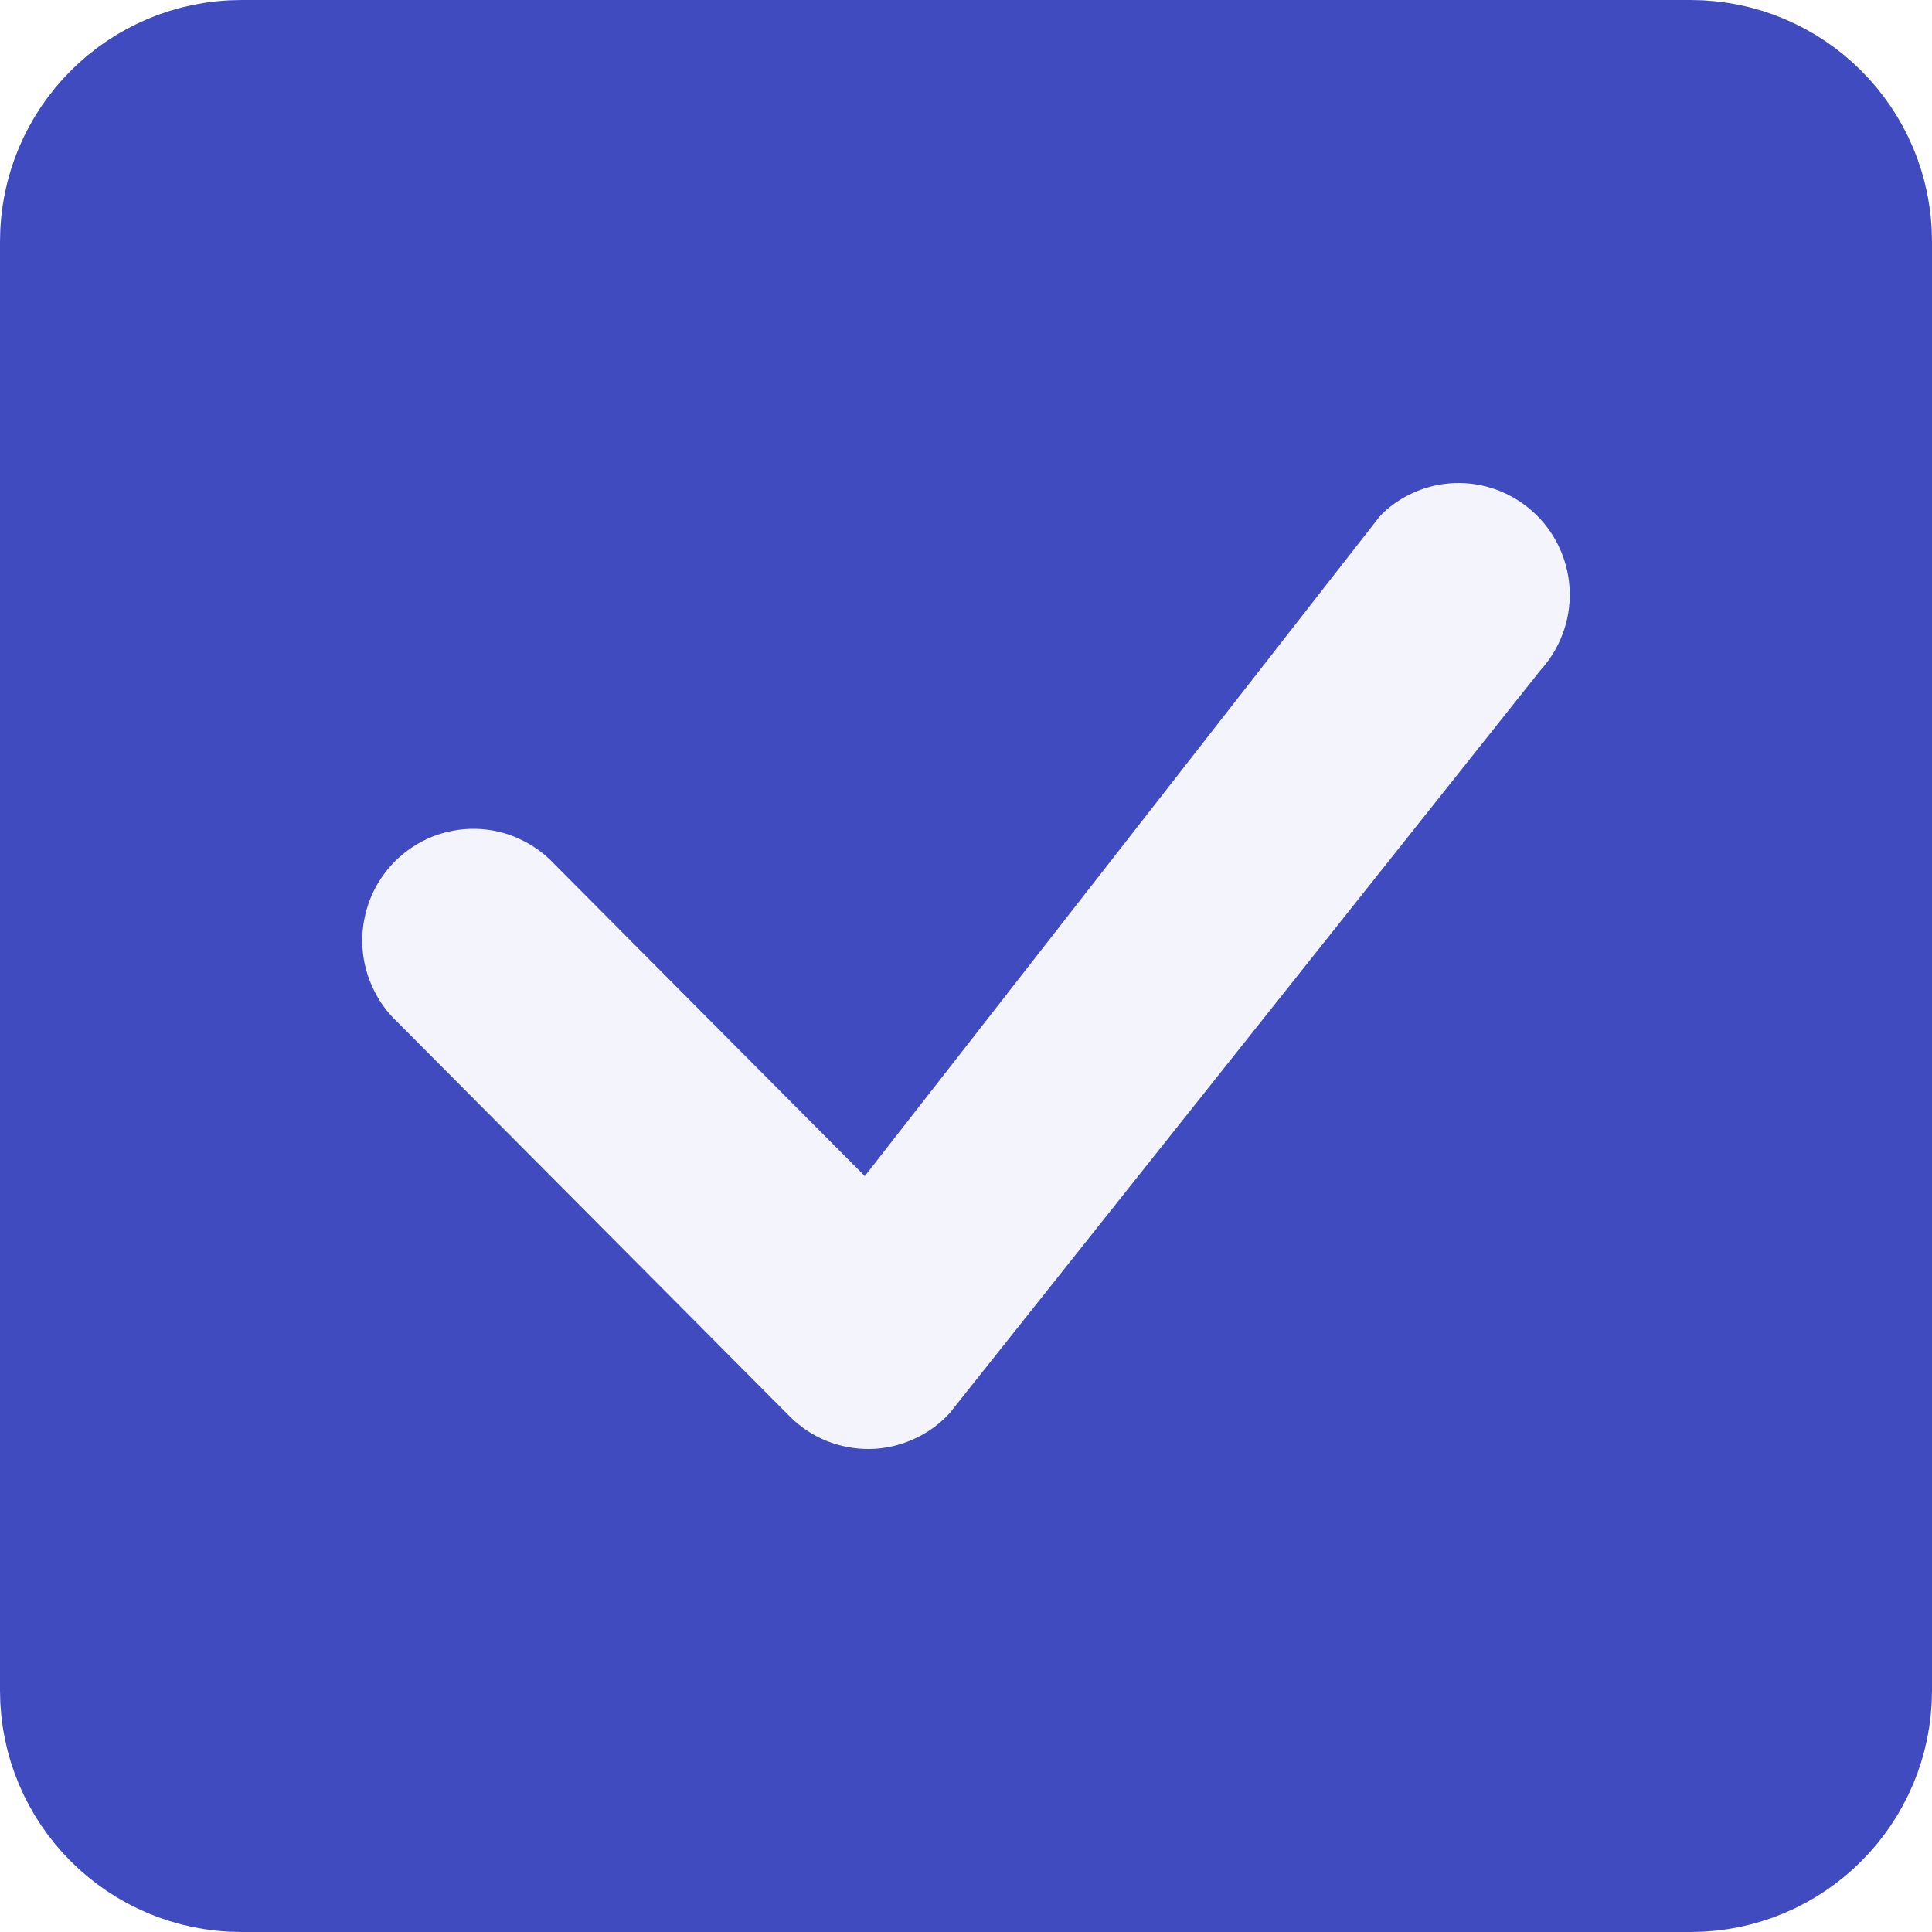
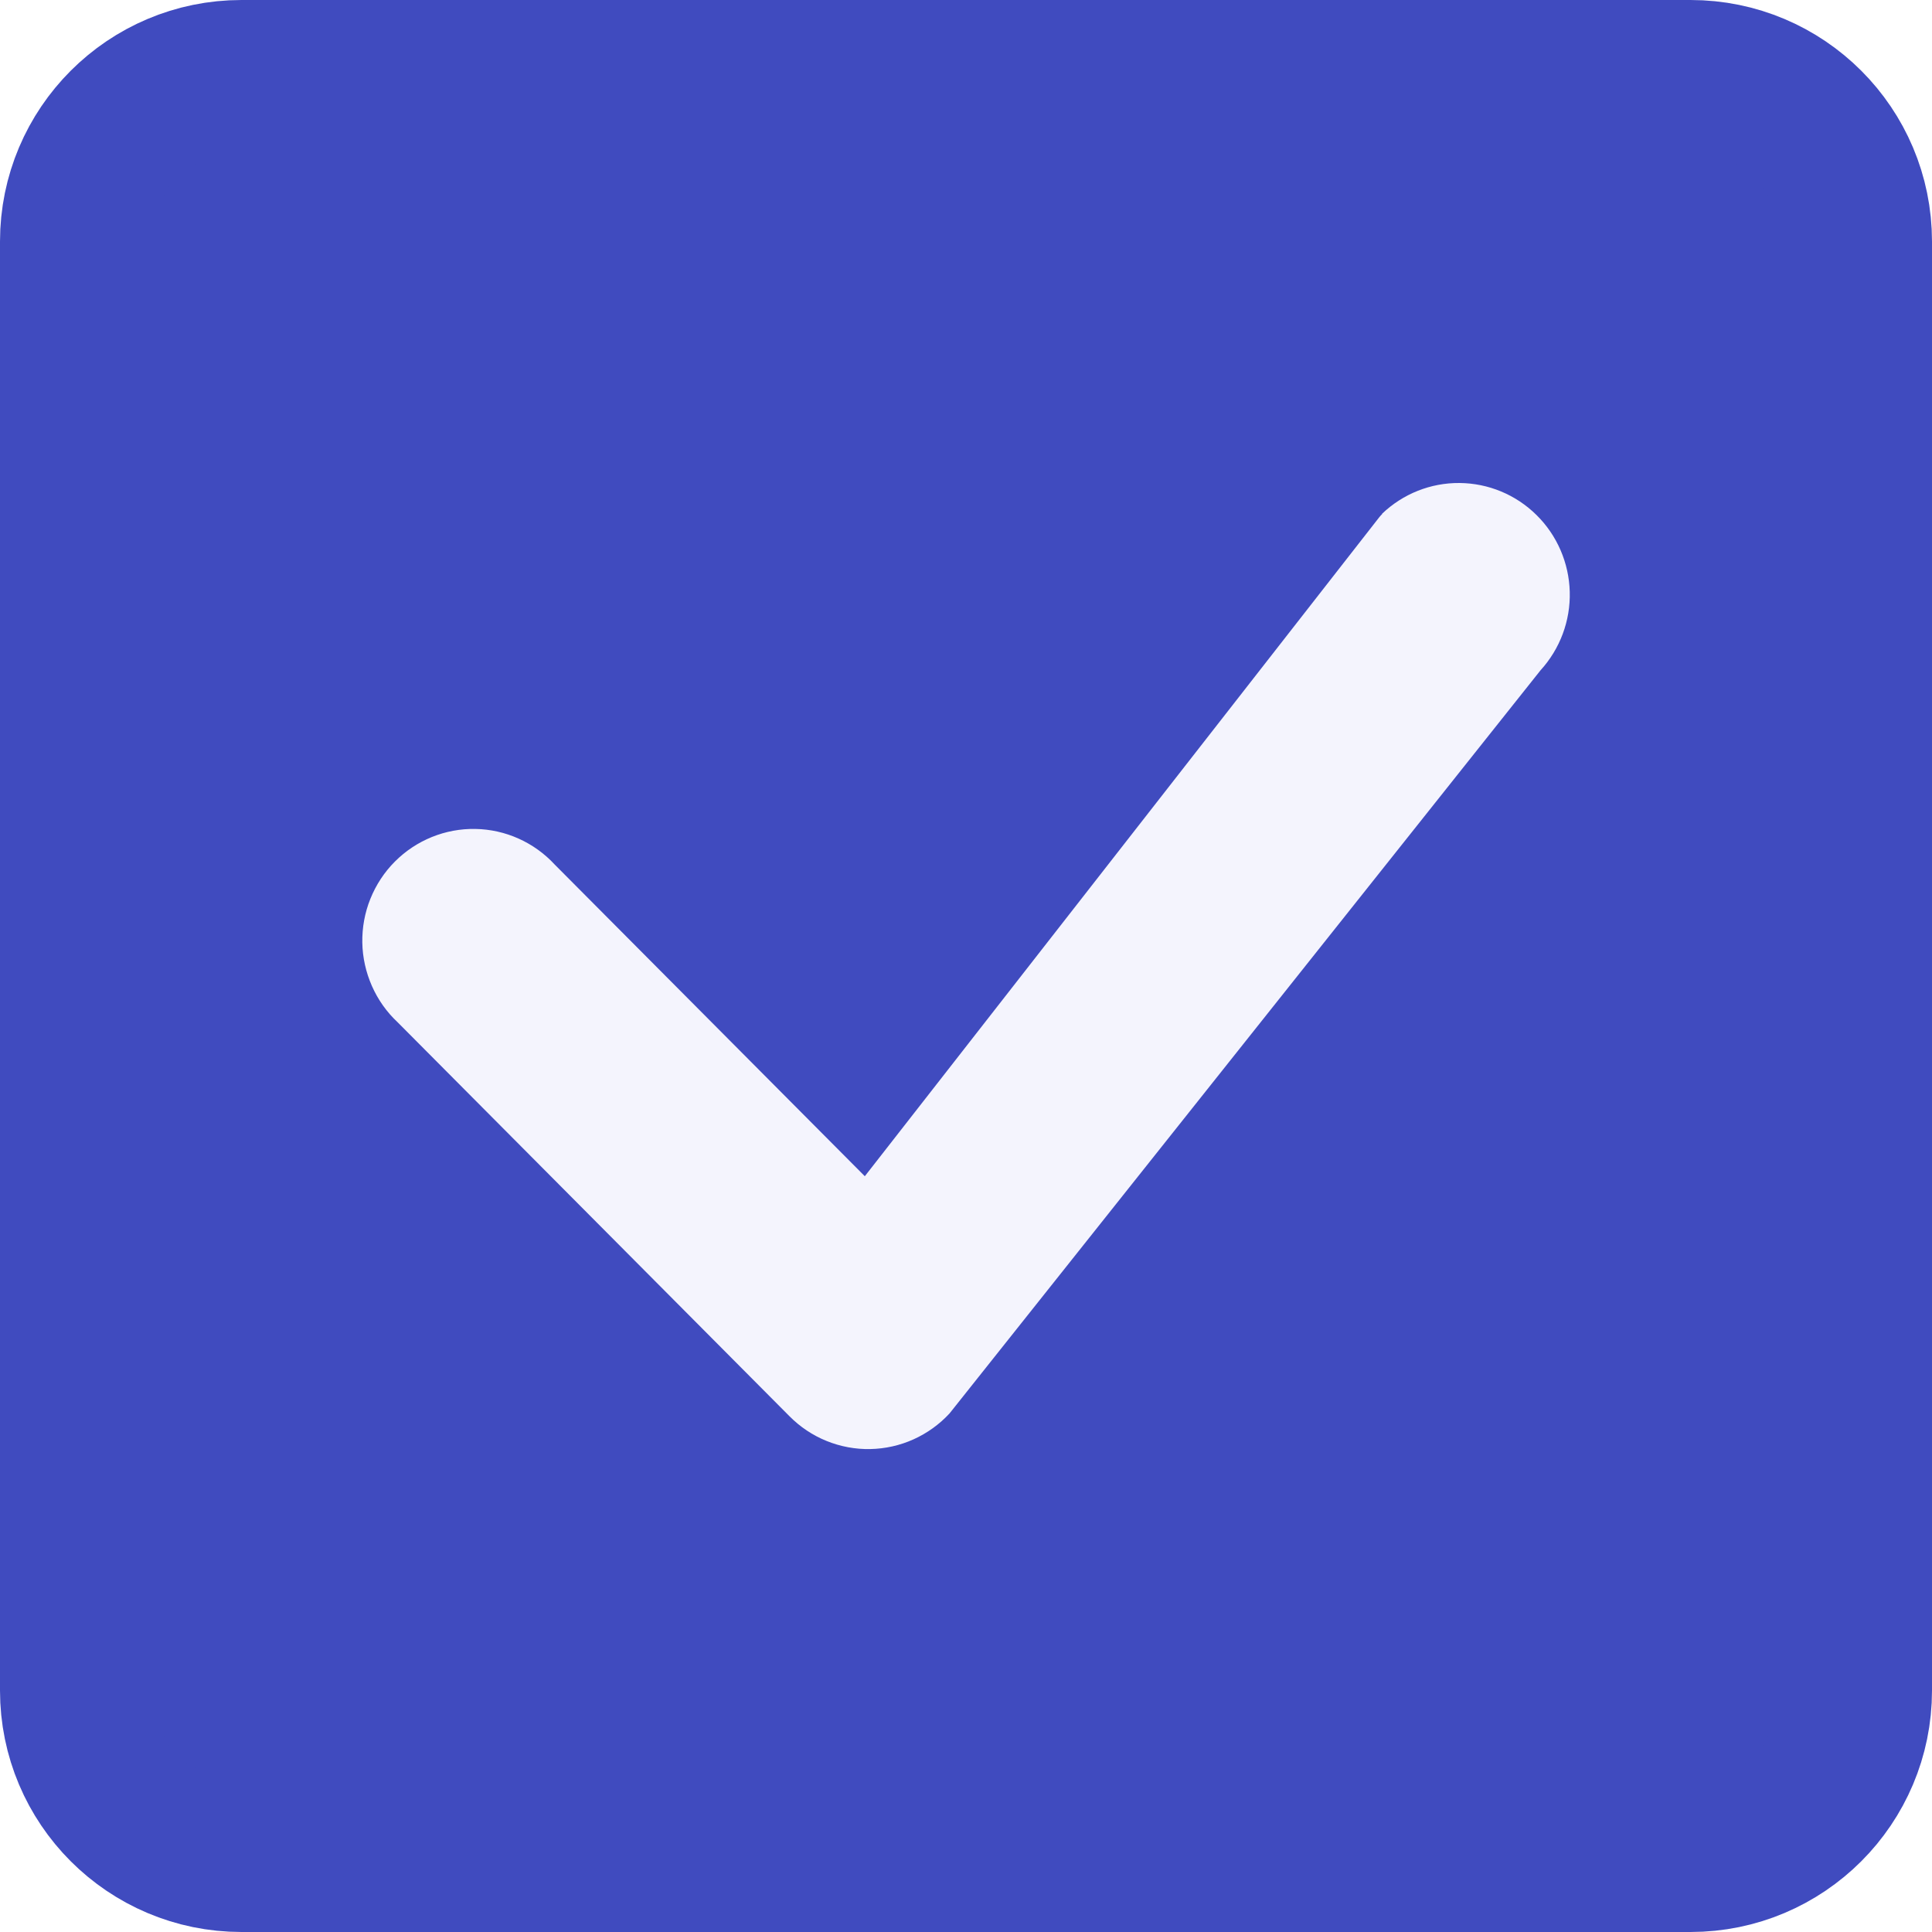
- <svg xmlns="http://www.w3.org/2000/svg" width="16" height="16" viewBox="0 0 16 16" fill="none">
-   <rect x="0.625" y="0.625" width="14.75" height="14.75" rx="1.375" fill="#404BBF" />
-   <path d="M11.446 4.255C11.618 4.09 11.848 3.998 12.087 4C12.325 4.002 12.554 4.097 12.724 4.265C12.895 4.433 12.993 4.661 13 4.901C13.006 5.14 12.919 5.373 12.758 5.55L7.864 11.704C7.779 11.796 7.678 11.869 7.565 11.919C7.452 11.97 7.33 11.998 7.206 12C7.083 12.002 6.96 11.979 6.845 11.933C6.73 11.886 6.626 11.817 6.539 11.729L3.293 8.466C3.202 8.381 3.13 8.279 3.08 8.165C3.029 8.052 3.002 7.929 3 7.805C2.998 7.681 3.021 7.558 3.067 7.442C3.113 7.327 3.182 7.223 3.269 7.135C3.357 7.047 3.461 6.978 3.575 6.931C3.69 6.885 3.813 6.862 3.936 6.864C4.06 6.866 4.182 6.893 4.294 6.944C4.407 6.995 4.509 7.067 4.593 7.158L7.162 9.74L11.422 4.282C11.43 4.273 11.438 4.264 11.447 4.255H11.446Z" fill="#F4F4FD" />
-   <rect x="0.625" y="0.625" width="14.75" height="14.75" rx="1.375" stroke="#404BBF" stroke-width="1.25" />
+ <svg xmlns="http://www.w3.org/2000/svg" version="1.1" width="32" height="32" viewBox="0 0 32 32">
+   <path fill="#404bbf" d="M4 1.25h24c1.519 0 2.75 1.231 2.75 2.75v24c0 1.519-1.231 2.75-2.75 2.75h-24c-1.519 0-2.75-1.231-2.75-2.75v-24c0-1.519 1.231-2.75 2.75-2.75z" />
+   <path fill="#f4f4fd" d="M22.891 8.51c0.346-0.331 0.805-0.514 1.283-0.51s0.934 0.193 1.275 0.53c0.341 0.336 0.538 0.792 0.551 1.272s-0.161 0.945-0.483 1.299l-9.789 12.309c-0.168 0.182-0.371 0.328-0.597 0.43s-0.47 0.156-0.717 0.161c-0.247 0.005-0.493-0.041-0.723-0.134s-0.438-0.232-0.613-0.408l-6.492-6.527c-0.181-0.169-0.326-0.374-0.426-0.601s-0.155-0.472-0.159-0.72c-0.004-0.248 0.041-0.495 0.134-0.725s0.23-0.44 0.405-0.615c0.175-0.176 0.383-0.314 0.612-0.407s0.475-0.139 0.722-0.134c0.247 0.004 0.491 0.059 0.716 0.16s0.429 0.247 0.597 0.429l5.137 5.163 8.521-10.915c0.015-0.019 0.032-0.037 0.049-0.054h-0.002z" />
+   <path fill="none" stroke="#404bbf" stroke-linejoin="miter" stroke-linecap="butt" stroke-miterlimit="4" stroke-width="2.5" d="M4 1.25h24c1.519 0 2.75 1.231 2.75 2.75v24c0 1.519-1.231 2.75-2.75 2.75h-24c-1.519 0-2.75-1.231-2.75-2.75v-24c0-1.519 1.231-2.75 2.75-2.75z" />
</svg>
